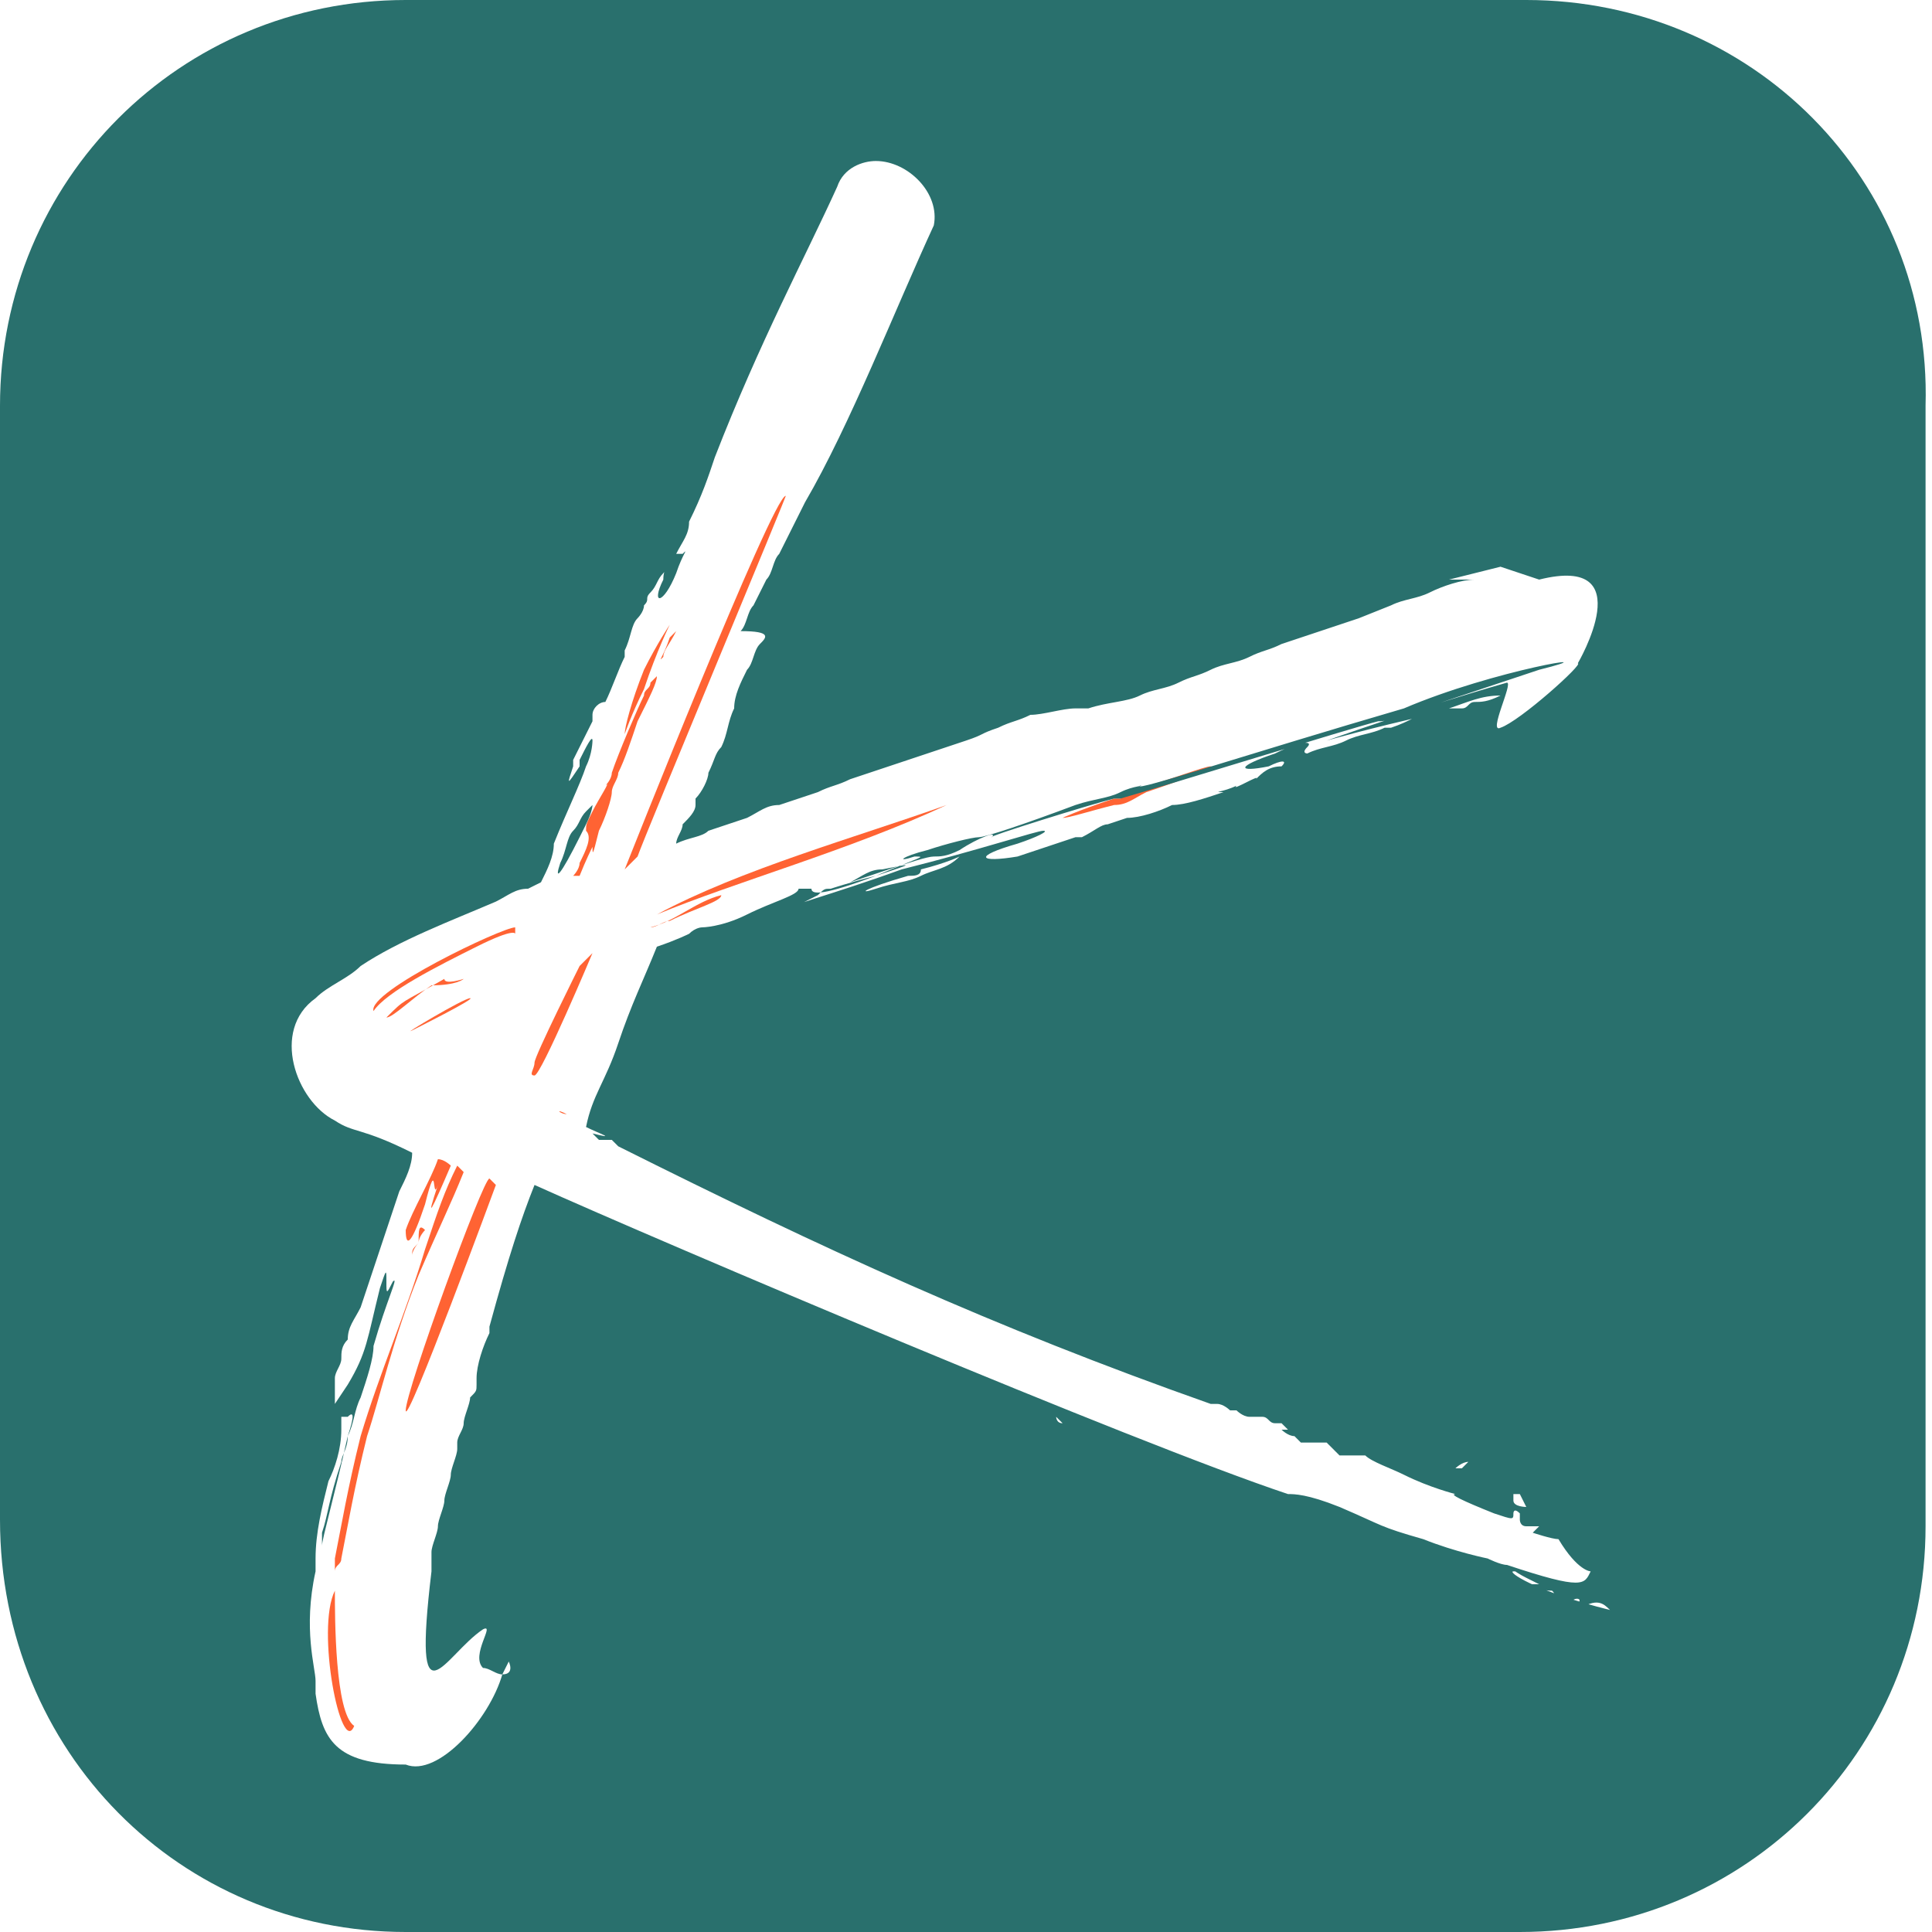
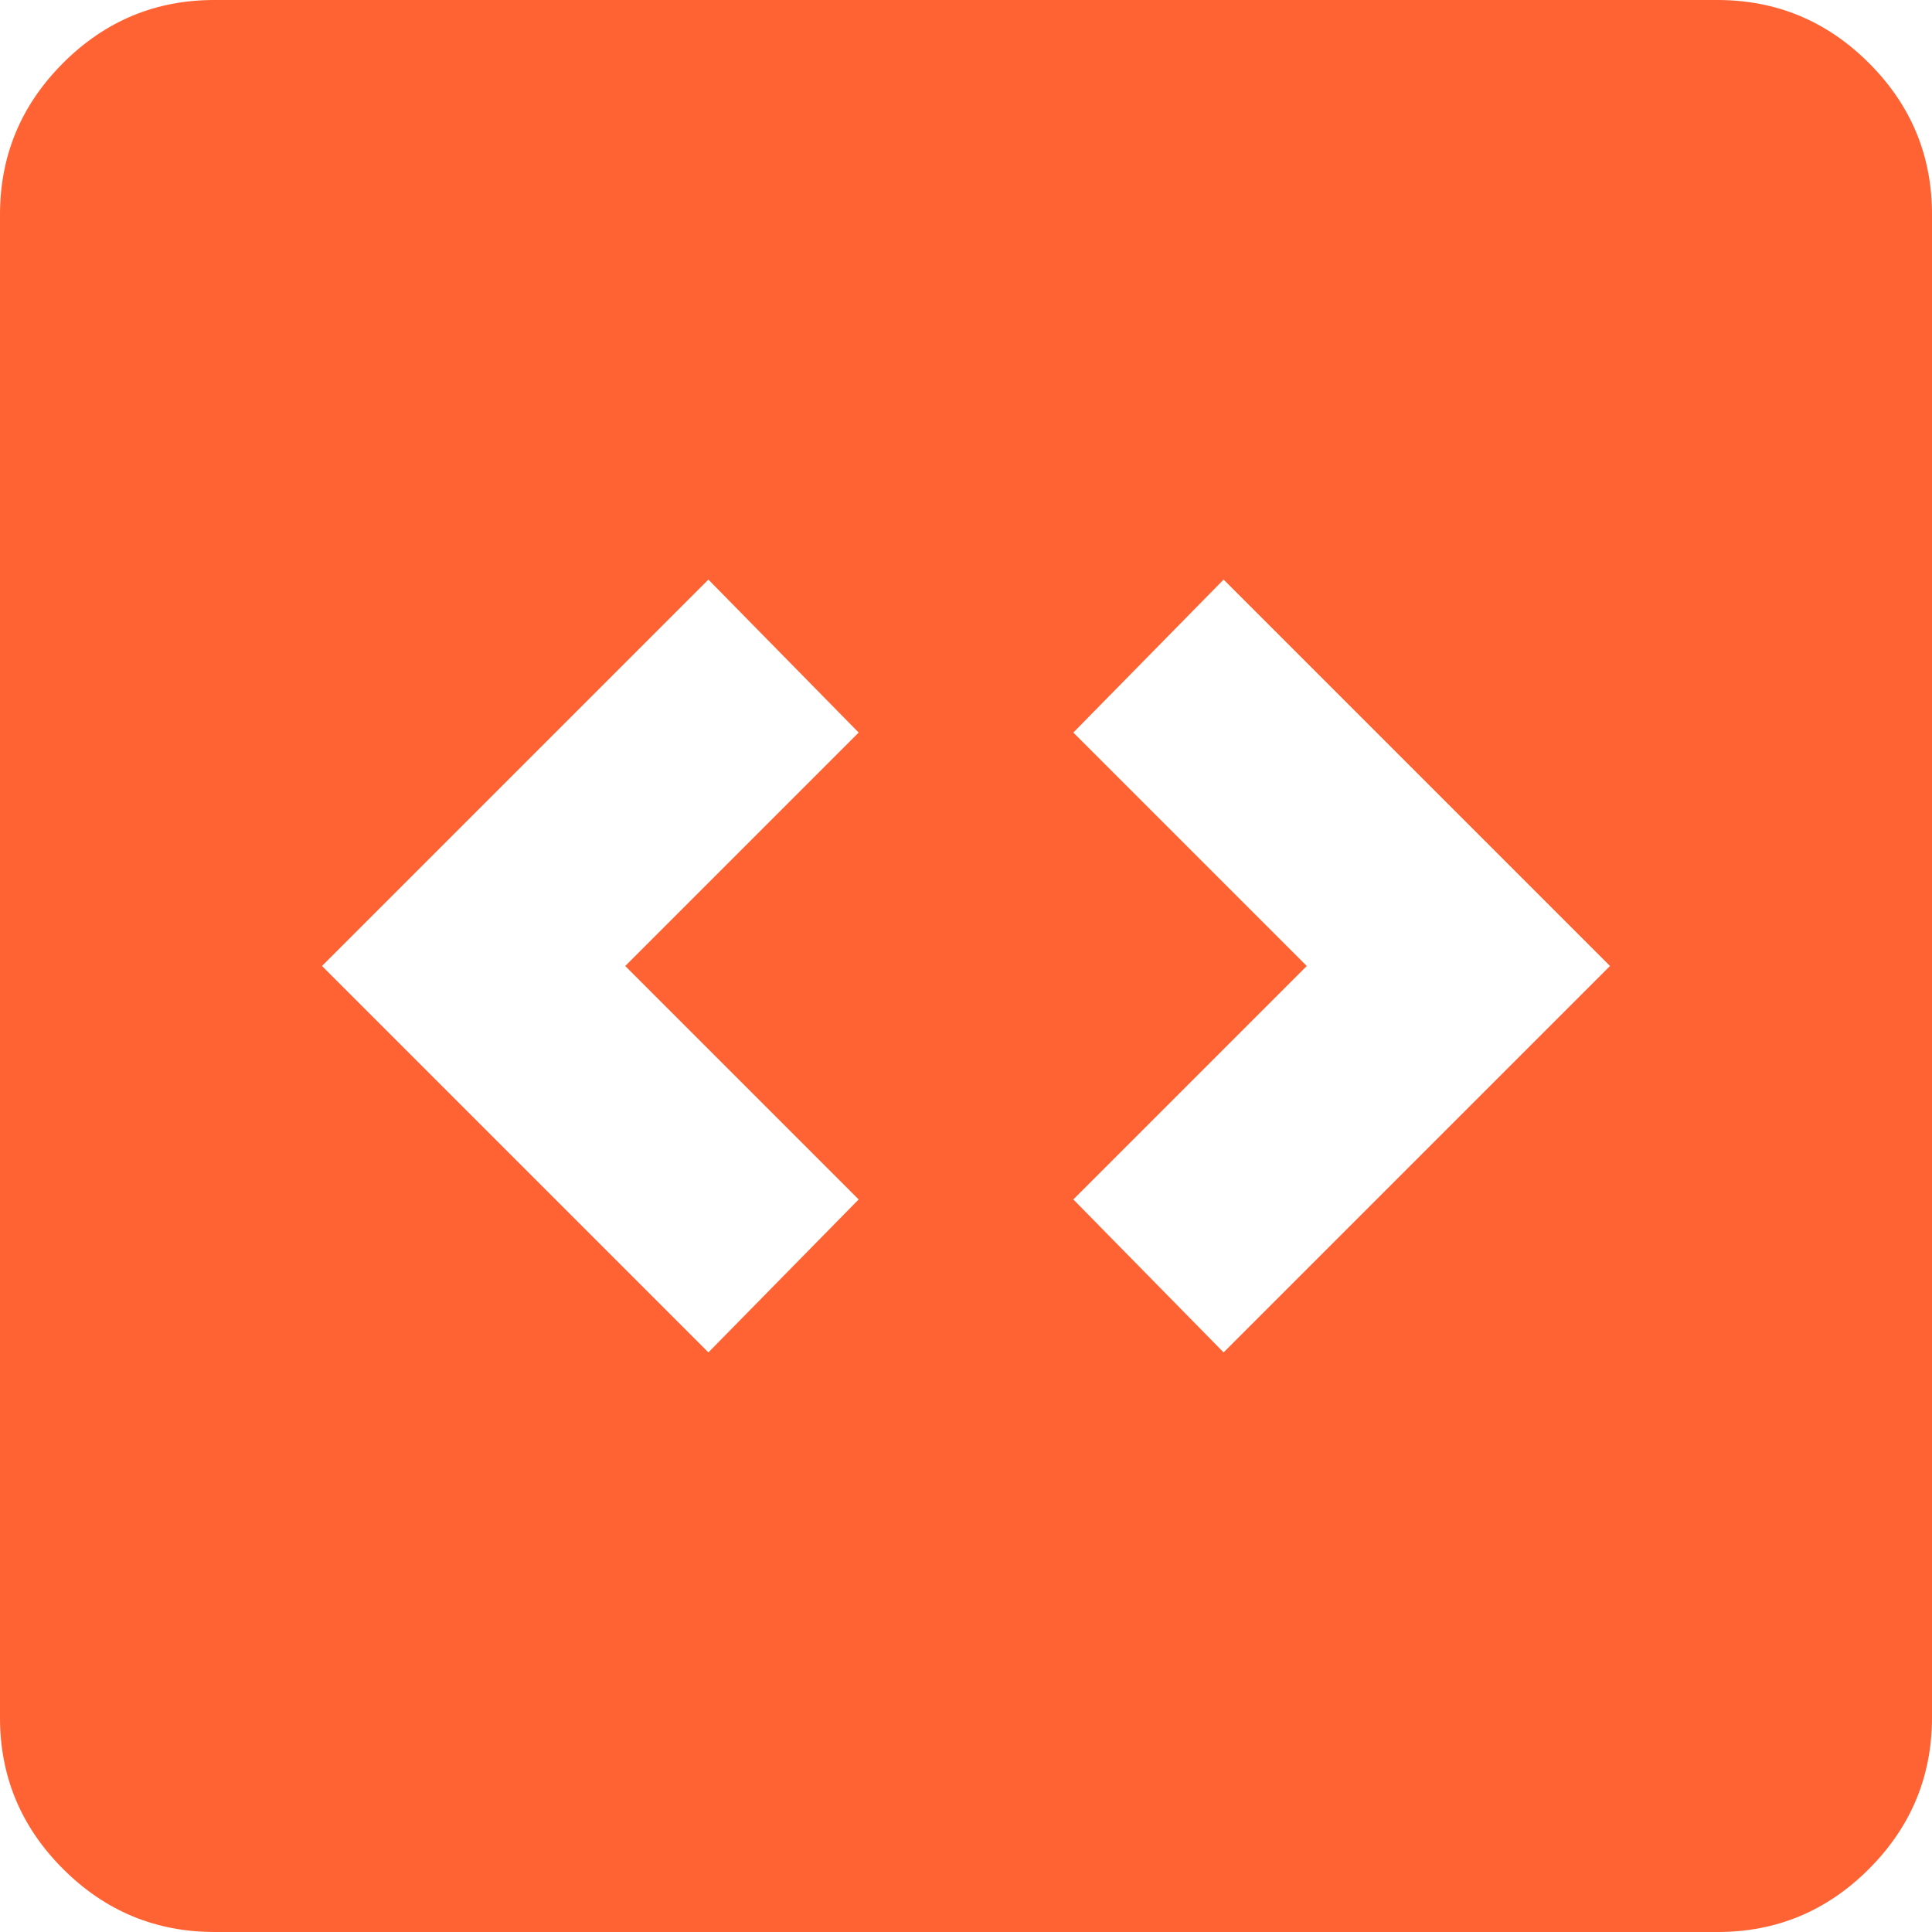
- <svg xmlns="http://www.w3.org/2000/svg" width="30" height="30" viewBox="0 0 30 30" fill="none">
-   <path d="M6.5 19.3C6.5 19.2 6.6 19.1 6.6 19.1C6.5 19 6.5 19.1 6.5 19.3C6.4 19.4 6.4 19.4 6.4 19.5C6.4 19.4 6.5 19.3 6.5 19.3Z" fill="#FF6333" />
-   <path d="M10.2 14.2C11.4 13.7 13.2 13.2 14.7 12.5C13.3 13 11.5 13.5 10.2 14.2Z" fill="#FF6333" />
-   <path d="M5.5 26.8C5.2 26.6 5.2 25.1 5.2 24.7C4.9 25.3 5.3 27.3 5.5 26.8Z" fill="#FF6333" />
-   <path d="M10.1 14.4C10.2 14.4 10.3 14.3 10.4 14.3C10.8 14.1 11.2 14 11.2 13.9C10.8 14 10.5 14.3 10.1 14.4Z" fill="#FF6333" />
-   <path d="M5.8 15.7C6 15.4 6.8 15 7.4 14.7C8 14.4 8 14.5 8 14.5V14.4C7.8 14.4 5.7 15.4 5.8 15.7Z" fill="#FF6333" />
-   <path d="M6.3 21.9C6.3 22.2 7.7 18.4 7.7 18.4L7.6 18.3C7.5 18.3 6.3 21.6 6.3 21.9Z" fill="#FF6333" />
-   <path d="M7.2 18.2L7.1 18.1C6.9 18.5 6.8 18.8 6.6 19.4C6.3 20.4 5.9 21.3 5.6 22.3C5.4 23.1 5.3 23.7 5.2 24.2V24.3V24.4C5.2 24.3 5.3 24.3 5.3 24.2C5.4 23.7 5.5 23.1 5.7 22.3C5.9 21.7 6.1 20.8 6.5 19.8C6.8 19.1 7 18.7 7.2 18.2Z" fill="#FF6333" />
-   <path d="M17.4 12.4H17.3C16.7 12.6 16.5 12.7 16.5 12.7C16.6 12.7 16.9 12.6 17.3 12.5C17.5 12.5 17.6 12.4 17.8 12.3C18.4 12.1 18.9 11.9 18.8 11.9C18.7 11.9 18.2 12.1 17.5 12.3L17.4 12.4Z" fill="#FF6333" />
-   <path d="M8.8 17.3C8.7 17.3 8.6 17.2 8.8 17.3Z" fill="#FF6333" />
-   <path d="M7.3 15.5C7.2 15.5 6.2 16.1 6.4 16C6.4 16 7.4 15.5 7.3 15.5Z" fill="#FF6333" />
-   <path d="M6.6 18.7C6.8 17.9 6.7 18.7 6.8 18.4C6.6 19 6.7 18.8 7 18.1C7 18.1 6.9 18 6.8 18C6.7 18.3 6.4 18.8 6.3 19.1C6.3 19.4 6.4 19.3 6.6 18.7Z" fill="#FF6333" />
-   <path d="M7.2 15.2C7.2 15.2 6.9 15.3 6.9 15.2C6.2 15.6 6.3 15.5 6 15.8C6.1 15.8 6.4 15.5 6.7 15.3C7.1 15.3 7.2 15.2 7.2 15.2Z" fill="#FF6333" />
-   <path d="M9 15C9 15 8.3 16.4 8.3 16.5C8.3 16.6 8.2 16.7 8.3 16.7C8.4 16.7 9.2 14.8 9.2 14.8L9 15Z" fill="#FF6333" />
-   <path d="M9.9 13.3C10 13 12.3 7.5 12.2 7.7C12 7.7 9.7 13.5 9.7 13.5L9.9 13.3Z" fill="#FF6333" />
-   <path d="M9 13.4C9 13.5 8.9 13.6 8.9 13.6H9C9.2 13.1 9.3 13 9.2 13.1C9.2 13.3 9.2 13.3 9.3 12.9C9.4 12.7 9.5 12.4 9.5 12.3C9.5 12.2 9.6 12.1 9.6 12C9.7 11.8 9.8 11.5 9.9 11.2C10.1 10.8 10.2 10.6 10.2 10.5C10.1 10.6 10.1 10.6 10.1 10.6C10.1 10.7 10 10.7 10 10.8C9.9 11 9.6 11.7 9.5 12C9.5 12.1 9.4 12.2 9.4 12.2C9.5 12.1 9.3 12.4 9.2 12.6C9.1 12.8 9.1 12.8 9.1 12.9C9.2 13 9.1 13.2 9 13.4Z" fill="#FF6333" />
-   <path d="M23.7 0H6.3C2.8 0 0 2.8 0 6.3V23.6C0 27.2 2.8 30 6.3 30H23.6C27.1 30 29.9 27.2 29.9 23.7V6.3C30 2.8 27.2 0 23.7 0ZM15.7 11.3H15.5C15.5 11.3 15.6 11.3 15.7 11.3ZM8.7 13.4C8.8 13.2 8.8 13 8.9 12.9C9 12.8 9 12.7 9.1 12.6L9.2 12.5C9.2 12.5 9.2 12.6 9.1 12.8L9 13C8.7 13.6 8.6 13.7 8.7 13.4ZM16.5 22.1C16.4 22.1 16.4 22 16.4 22L16.5 22.1C16.5 22 16.4 22 16.5 22.1ZM25 25C23.8 24.7 23.4 24.4 23.5 24.4C23.6 24.4 23.6 24.4 23.4 24.3C23.3 24.3 23.1 24.2 23.1 24.2C23.1 24.2 22.6 24.1 22.1 23.9C21.4 23.7 21.5 23.7 20.8 23.4C20.3 23.2 20.1 23.2 20 23.2C17.6 22.4 10.3 19.3 8.3 18.4C8.1 18.9 7.9 19.5 7.6 20.6C7.6 20.6 7.6 20.6 7.6 20.7C7.5 20.9 7.4 21.2 7.4 21.4V21.5C7.4 21.6 7.4 21.6 7.3 21.7C7.3 21.8 7.2 22 7.2 22.1C7.2 22.2 7.1 22.3 7.1 22.4C7.1 22.4 7.1 22.4 7.1 22.5C7.1 22.6 7 22.8 7 22.9C7 23 6.9 23.2 6.9 23.3C6.9 23.4 6.8 23.6 6.8 23.7C6.8 23.8 6.7 24 6.7 24.1V24.2C6.7 24.3 6.7 24.4 6.7 24.4C6.4 26.9 6.9 25.7 7.5 25.3C7.7 25.2 7.3 25.7 7.5 25.9C7.6 25.9 7.7 26 7.8 26L7.9 25.8C7.9 25.8 8 26 7.8 26C7.6 26.7 6.8 27.6 6.3 27.4C5.2 27.4 5 27 4.9 26.3C4.9 26.2 4.9 26.1 4.9 26.1C4.9 25.9 4.7 25.3 4.9 24.4C4.9 24.3 4.9 24.3 4.9 24.2C4.9 23.8 5 23.4 5.1 23C5.2 22.8 5.3 22.5 5.3 22.2C5.3 22.1 5.3 22 5.3 22C5.3 22 5.3 22 5.4 22C5.5 21.9 5.5 22 5.4 22.3C5.4 22.5 5.3 22.6 5.3 22.7C5.1 23.3 5.1 23.5 5 23.8C5 24 5 24.1 5 24C5 23.9 5.2 23.2 5.4 22.3C5.5 22.1 5.5 21.9 5.6 21.7C5.7 21.4 5.8 21.1 5.8 20.9C6 20.2 6.2 19.8 6.1 19.9C6 20.1 6 20.1 6 19.9C6 19.7 6 19.7 5.9 20C5.7 20.8 5.7 21 5.4 21.5L5.2 21.8C5.2 21.7 5.2 21.6 5.2 21.5V21.4C5.2 21.3 5.3 21.2 5.3 21.1C5.3 21 5.3 20.9 5.4 20.8C5.4 20.6 5.5 20.5 5.6 20.3C5.8 19.7 6 19.1 6.2 18.5C6.3 18.3 6.4 18.1 6.4 17.9C5.6 17.5 5.5 17.6 5.2 17.4C4.6 17.1 4.2 16 4.9 15.5C5.1 15.3 5.4 15.2 5.6 15C6.2 14.6 7 14.3 7.7 14C7.9 13.9 8 13.8 8.2 13.8L8.4 13.7C8.5 13.5 8.6 13.3 8.6 13.1C8.8 12.6 9 12.2 9.1 11.9C9.2 11.7 9.2 11.5 9.2 11.5C9.2 11.4 9.1 11.6 9 11.8V11.9C8.8 12.2 8.8 12.2 8.9 11.9V11.8C9 11.6 9.1 11.4 9.2 11.2V11.1C9.2 11 9.3 10.9 9.4 10.9C9.5 10.7 9.6 10.4 9.7 10.2V10.1C9.8 9.9 9.8 9.7 9.9 9.6C9.9 9.6 10 9.5 10 9.4C10.1 9.3 10 9.3 10.1 9.2C10.2 9.1 10.2 9 10.3 8.9C10.4 8.8 10.3 8.8 10.3 9C10.1 9.4 10.3 9.4 10.5 8.9C10.6 8.6 10.7 8.5 10.6 8.6H10.5C10.6 8.4 10.7 8.3 10.7 8.1C10.9 7.7 11 7.4 11.1 7.1C11.8 5.3 12.5 4 13 2.9C13.1 2.6 13.4 2.5 13.6 2.5C14.1 2.5 14.6 3 14.5 3.5C13.9 4.8 13.2 6.6 12.5 7.8L12.3 8.2L12.1 8.6C12 8.7 12 8.9 11.9 9L11.7 9.4C11.6 9.5 11.6 9.7 11.5 9.8C12 9.8 11.9 9.9 11.8 10C11.7 10.1 11.7 10.3 11.6 10.4C11.5 10.6 11.4 10.8 11.4 11C11.3 11.2 11.3 11.4 11.2 11.6C11.1 11.7 11.1 11.8 11 12C11 12.1 10.9 12.3 10.8 12.4V12.5C10.8 12.6 10.7 12.7 10.6 12.8C10.6 12.9 10.5 13 10.5 13.1C10.7 13 10.9 13 11 12.9L11.6 12.7C11.8 12.6 11.9 12.5 12.1 12.5L12.7 12.3C12.9 12.2 13 12.2 13.2 12.1L13.8 11.9L14.4 11.7L15 11.5C15.3 11.4 15.2 11.4 15.5 11.3C15.7 11.2 15.8 11.2 16 11.1C16.2 11.1 16.5 11 16.7 11C16.7 11 16.8 11 16.9 11C17.2 10.9 17.5 10.9 17.7 10.8C17.9 10.7 18.1 10.7 18.3 10.6C18.5 10.5 18.6 10.5 18.8 10.4C19 10.3 19.2 10.3 19.4 10.2C19.6 10.1 19.7 10.1 19.9 10L20.5 9.8L21.1 9.6L21.6 9.4C21.8 9.3 22 9.3 22.2 9.2C22.4 9.1 22.7 9 22.9 9C22.9 9 22.8 9 22.7 9C22.6 9 22.5 9 22.5 9L22.9 8.9L23.3 8.8L23.9 9C25.5 8.6 24.5 10.3 24.5 10.3C24.6 10.3 23.6 11.2 23.3 11.3C23.1 11.4 23.5 10.6 23.4 10.6C22 11 20.6 11.5 20.6 11.5C20.6 11.5 21.3 11.3 22.2 11.1C22.3 11.1 22.3 11.1 22.5 11C22.8 10.9 23 10.8 23.3 10.8C23.1 10.9 23 10.9 22.9 10.9C22.8 10.9 22.8 11 22.7 11C22.7 11 22.7 11 22.6 11C22.5 11 22.5 11 22.4 11C22.3 11 22.2 11.1 22.1 11.1C22 11.1 21.9 11.2 21.6 11.3H21.5C21.3 11.4 21.1 11.4 20.9 11.5C20.7 11.6 20.5 11.6 20.3 11.7C20.3 11.7 20.2 11.7 20.3 11.6C20.4 11.5 20.2 11.5 19.8 11.7C19.2 11.9 19.2 12 19.7 11.9C19.9 11.8 20 11.8 19.9 11.9C19.7 11.9 19.6 12 19.5 12.1C19.6 12 19.1 12.3 19.2 12.2C19 12.3 18.8 12.3 19 12.3C18.7 12.4 18.4 12.5 18.2 12.5C18.2 12.5 18.2 12.5 18.1 12.5H18.2C18 12.6 17.7 12.7 17.5 12.7L17.2 12.8C17.1 12.8 17 12.9 16.8 13C16.7 13 16.7 13 16.7 13L15.8 13.3C15.2 13.4 15.1 13.3 15.8 13.1C16.1 13 16.3 12.9 16.2 12.9C16.1 12.9 15.2 13.2 14 13.5C12.9 13.9 12.1 14.1 12.3 14.1C12.5 14 12.7 13.9 12.7 13.9C12.8 13.8 12.8 13.8 12.9 13.8C12.9 13.8 13.2 13.7 13.6 13.6C14.2 13.4 14.2 13.4 13.7 13.5C13.5 13.5 13.4 13.6 13.2 13.7L13.8 13.5C14.1 13.4 14.4 13.3 14.5 13.3C14.6 13.3 14.7 13.3 14.9 13.2C15.2 13 15.5 12.9 15.4 13C15.3 13 16.9 12.5 17.3 12.4H17.4C18.1 12.2 21 11.3 21.4 11.2C21.6 11.2 21.8 11.1 21.8 11.1C21.8 11.1 22.7 10.8 23.9 10.4C25.1 10.1 23.2 10.4 21.8 11C19.4 11.7 17.6 12.3 17.7 12.2C17.8 12.2 17.6 12.2 17.4 12.3C17.2 12.4 17 12.4 16.7 12.5C15.9 12.8 15.3 13 15.2 13C15.1 13 14.7 13.1 14.4 13.2C14 13.3 13.9 13.4 14.2 13.3C14.4 13.3 14.3 13.3 13.6 13.6C12.8 13.9 12.6 13.9 12.6 13.8C12.6 13.8 12.5 13.8 12.4 13.8C12.4 13.9 12 14 11.6 14.2C11.2 14.4 10.9 14.4 10.9 14.4C10.9 14.4 10.8 14.4 10.7 14.5C10.7 14.5 10.5 14.6 10.2 14.7C10 15.2 9.8 15.6 9.6 16.2C9.4 16.8 9.2 17 9.1 17.5C9.3 17.6 9.6 17.7 9.2 17.6L9.3 17.7H9.4C9.4 17.7 9.4 17.7 9.5 17.7L9.6 17.8C12.8 19.4 15.4 20.6 18.8 21.8C18.9 21.8 18.8 21.8 18.9 21.8C19 21.8 19.1 21.9 19.1 21.9C19.2 21.9 19.2 21.9 19.2 21.9C19.2 21.9 19.3 22 19.4 22H19.5H19.6C19.7 22 19.7 22.1 19.8 22.1H19.9L20 22.2H20.2H20.1H20H19.9C19.9 22.2 20 22.3 20.1 22.3L20.2 22.4C20.3 22.4 20.4 22.4 20.4 22.4H20.5H20.6L20.7 22.5L20.8 22.6C20.9 22.6 20.9 22.6 21 22.6C21 22.6 21 22.6 21.1 22.6C21.2 22.6 21.3 22.6 21.3 22.6C21.3 22.6 21.3 22.6 21.2 22.6C21.3 22.7 21.6 22.8 21.8 22.9C22.2 23.1 22.6 23.2 22.6 23.2C22.5 23.2 22.7 23.3 23.2 23.5C23.5 23.6 23.5 23.6 23.5 23.5C23.5 23.5 23.5 23.4 23.6 23.5V23.6C23.6 23.6 23.6 23.7 23.7 23.7C23.8 23.7 23.8 23.7 23.8 23.7C23.8 23.7 23.8 23.7 23.9 23.7L23.8 23.8C23.8 23.8 24.1 23.9 24.2 23.9C24.5 24.4 24.7 24.4 24.7 24.4C24.6 24.6 24.6 24.7 23.4 24.3C23.4 24.3 23.5 24.4 23.7 24.5C23.9 24.6 23.9 24.6 23.9 24.6H23.8H23.7C23.7 24.6 23.9 24.7 24.1 24.7C24.2 24.8 24.1 24.8 24 24.8C23.9 24.8 23.8 24.8 23.8 24.8C23.8 24.8 23.9 24.8 24 24.9C24.1 25 24.2 24.9 24.2 24.9H24.3C24.4 24.9 24.4 24.9 24.4 24.9C24.4 24.8 24.6 24.8 24.5 24.9V25C24.8 24.8 24.9 24.9 25 25C25.3 25.1 25.3 25 25 25ZM23.7 23.4C23.7 23.4 23.5 23.4 23.5 23.3V23.2C23.5 23.2 23.5 23.2 23.6 23.2L23.7 23.4ZM22.8 22.7L22.7 22.8H22.6C22.6 22.8 22.7 22.7 22.8 22.7ZM14.9 13.3C14.7 13.5 14.5 13.5 14.3 13.6C14.1 13.7 13.9 13.7 13.6 13.8C13.3 13.9 13.4 13.8 14.1 13.6C14.2 13.6 14.3 13.6 14.3 13.5C14.7 13.4 14.9 13.3 14.9 13.3Z" fill="#29706d" />
-   <path d="M10.3 10.2C10.3 10.1 10.4 10 10.5 9.8L10.4 9.9C10.3 10.2 10.2 10.3 10.3 10.2Z" fill="#FF6333" />
-   <path d="M10 10.7C10.2 10.1 10.4 9.7 10.4 9.7C10.4 9.7 10.2 10 10 10.4C9.8 10.9 9.7 11.3 9.7 11.4C9.7 11.4 9.8 11.1 10 10.7Z" fill="#FF6333" />
+ <svg xmlns="http://www.w3.org/2000/svg" width="18" height="18" viewBox="0 0 18 18" fill="none">
+   <path d="M6.6 12.6L8 11.175L5.825 9L8 6.825L6.6 5.4L3 9L6.6 12.6ZM11.4 12.6L15 9L11.4 5.4L10 6.825L12.175 9L10 11.175L11.4 12.6ZM2 18C1.45 18 0.979 17.804 0.587 17.412C0.195 17.02 -0.001 16.549 1.69779e-06 16V2C1.69779e-06 1.45 0.196 0.979 0.588 0.587C0.98 0.195 1.451 -0.001 2 1.69779e-06H16C16.55 1.69779e-06 17.021 0.196 17.413 0.588C17.805 0.98 18.001 1.451 18 2V16C18 16.55 17.804 17.021 17.412 17.413C17.02 17.805 16.549 18.001 16 18H2Z" fill="hsl(14, 100%, 60%)" />
</svg>
